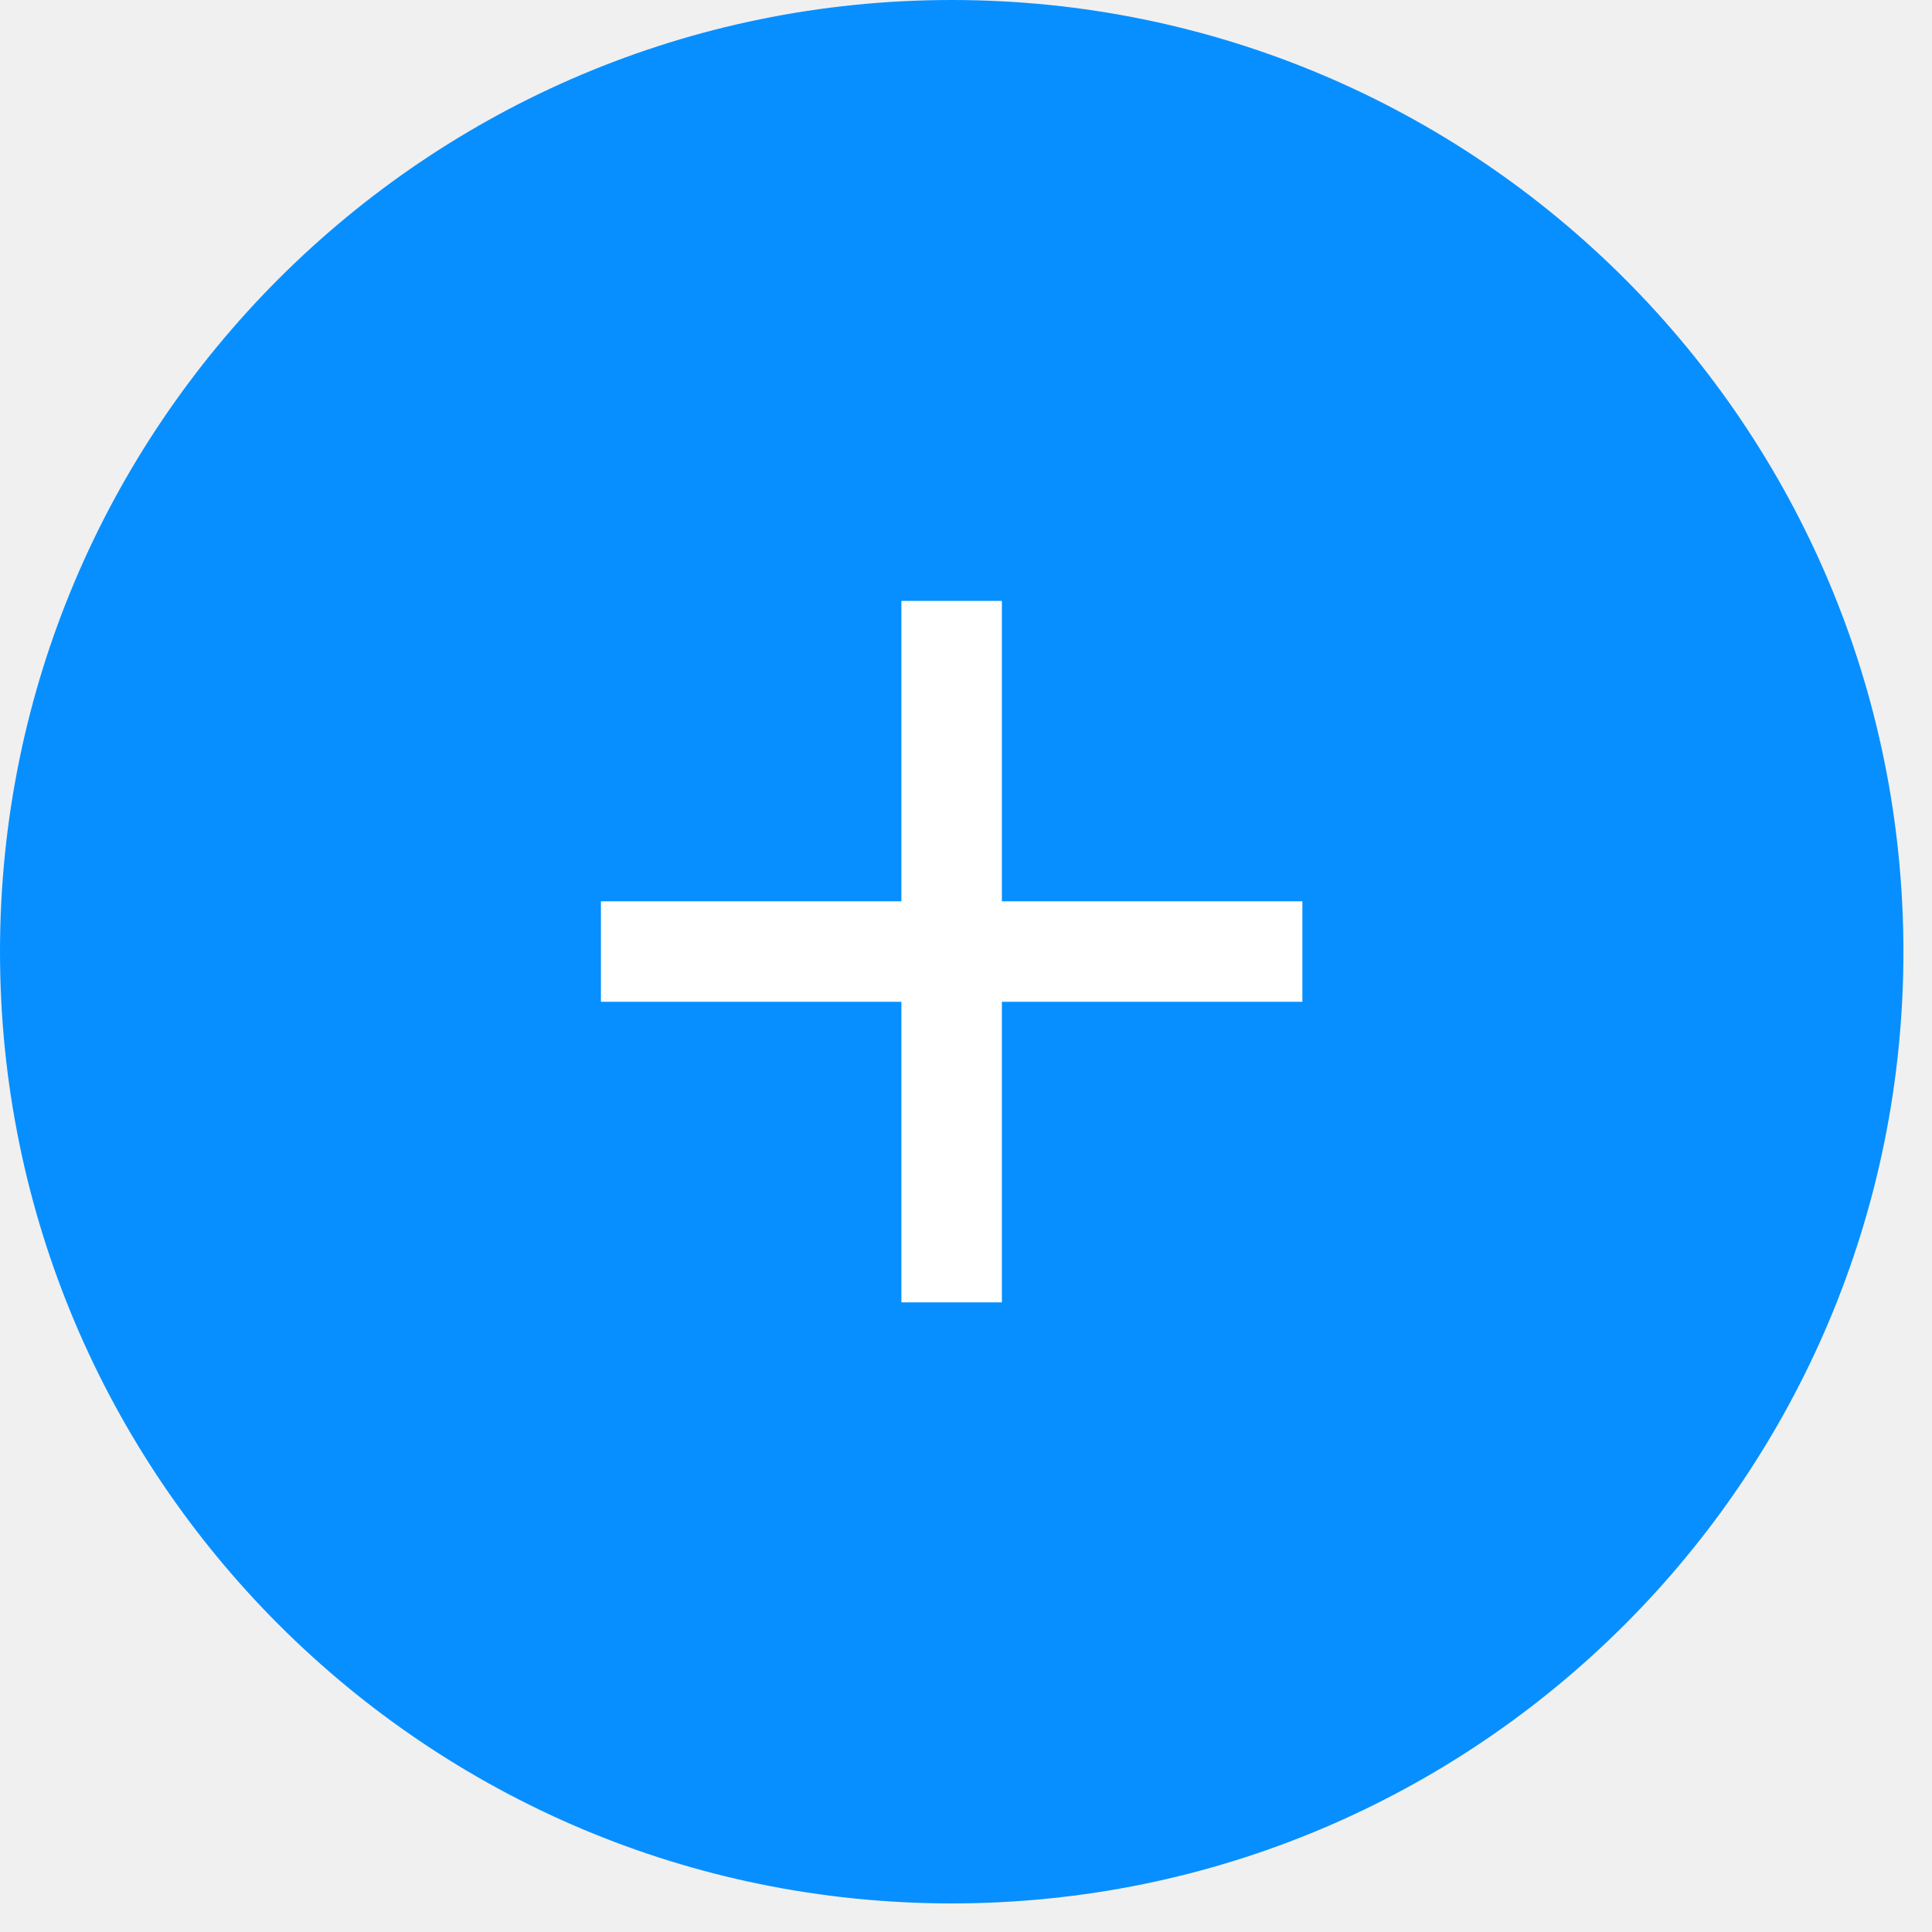
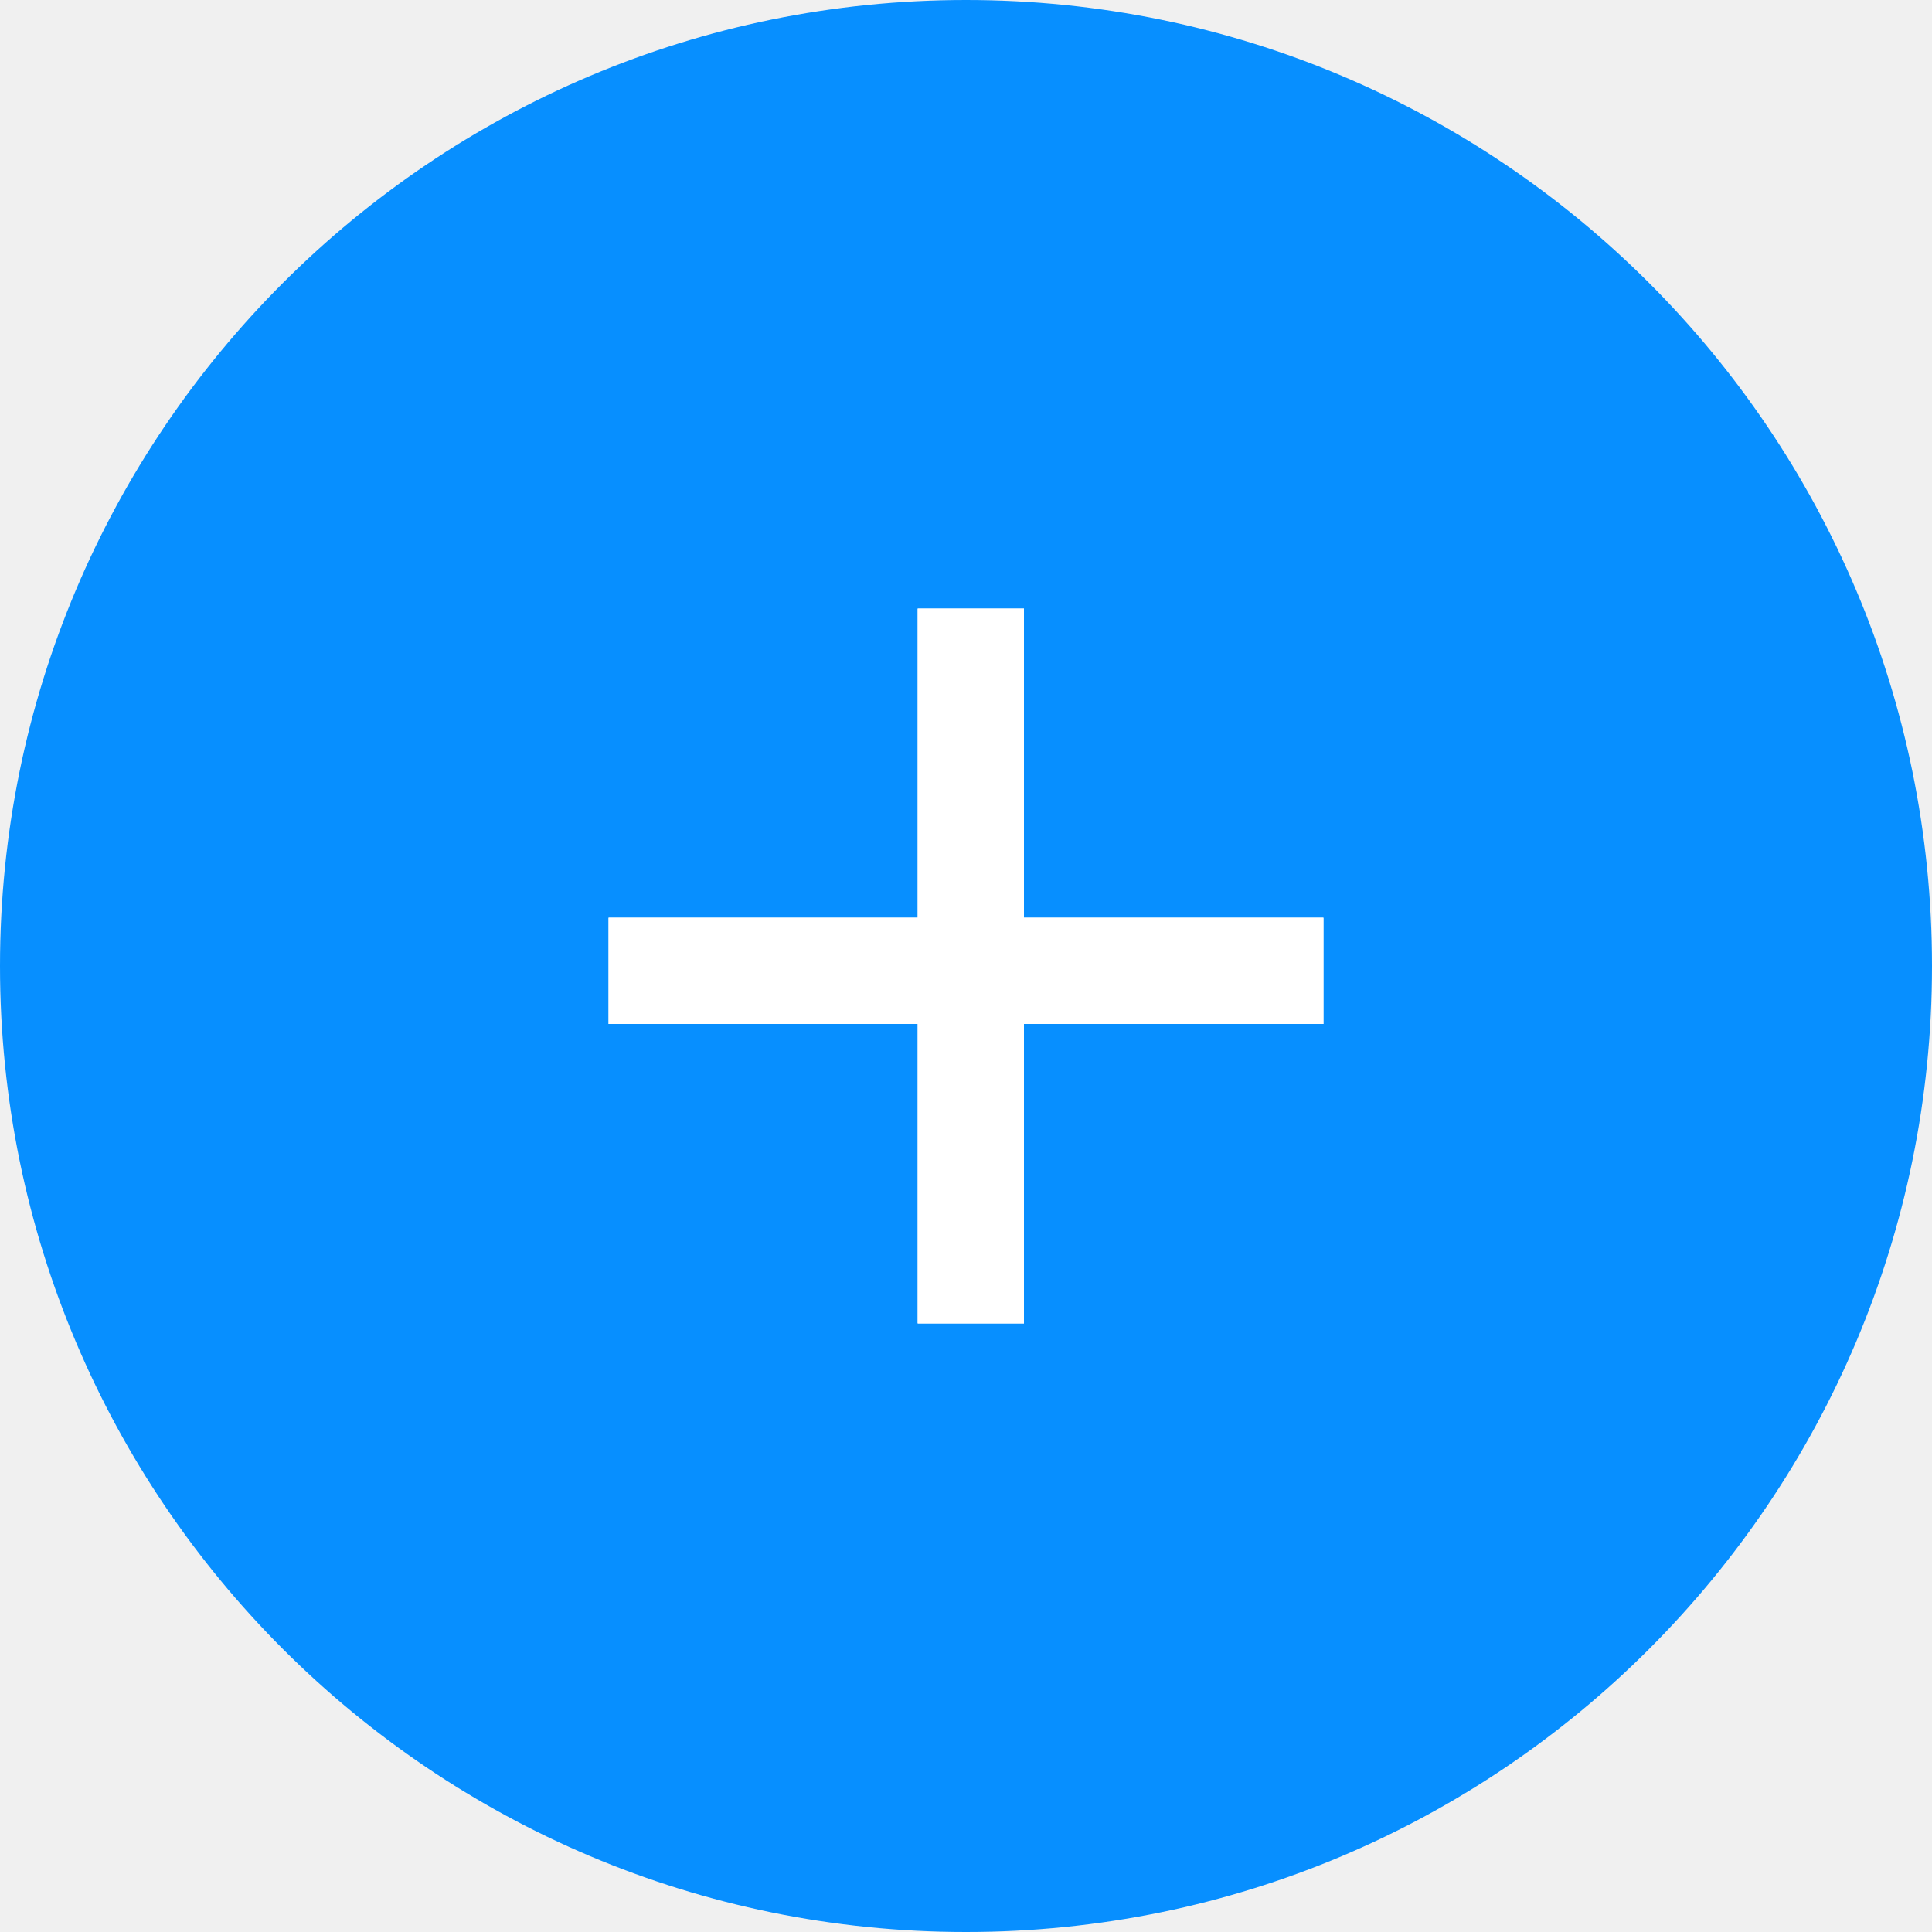
- <svg xmlns="http://www.w3.org/2000/svg" width="20" height="20" viewBox="0 0 20 20" fill="none">
-   <g clip-path="url(#clip0_1772_3808)">
-     <circle cx="9.852" cy="9.852" r="9.852" fill="#078FFF" />
-     <rect x="9.333" y="6.222" width="1.037" height="7.259" fill="white" />
-     <rect x="9.333" y="6.222" width="1.037" height="7.259" fill="white" />
-     <rect x="13.481" y="9.333" width="1.037" height="7.259" transform="rotate(90 13.4814 9.33276)" fill="white" />
-     <rect x="13.481" y="9.333" width="1.037" height="7.259" transform="rotate(90 13.4814 9.33276)" fill="white" />
+ <svg xmlns="http://www.w3.org/2000/svg" xmlns:xlink="http://www.w3.org/1999/xlink" version="1.1" id="Ebene_1" x="0px" y="0px" viewBox="0 0 20 20" style="enable-background:new 0 0 20 20;" xml:space="preserve">
+   <style type="text/css">
+ 	.st0{clip-path:url(#SVGID_00000025406007179792017300000000494998180409695649_);}
+ 	.st1{fill:#078FFF;}
+ 	.st2{fill:#FFFFFF;}
+ </style>
+   <g>
+     <defs>
+       <rect id="SVGID_1_" y="0" width="20" height="20" />
+     </defs>
+     <clipPath id="SVGID_00000151512859911103860150000005377995553493557149_">
+       <use xlink:href="#SVGID_1_" style="overflow:visible;" />
+     </clipPath>
+     <g style="clip-path:url(#SVGID_00000151512859911103860150000005377995553493557149_);">
+       <circle class="st1" cx="10" cy="10" r="10" />
+       <rect x="9.5" y="6.3" class="st2" width="1.1" height="7.4" />
+       <rect x="9.5" y="6.3" class="st2" width="1.1" height="7.4" />
+       <rect x="6.3" y="9.5" class="st2" width="7.4" height="1.1" />
+       <rect x="6.3" y="9.5" class="st2" width="7.4" height="1.1" />
+     </g>
  </g>
-   <defs>
-     <clipPath id="clip0_1772_3808">
-       <rect width="19.7" height="19.7" fill="white" />
-     </clipPath>
-   </defs>
</svg>
